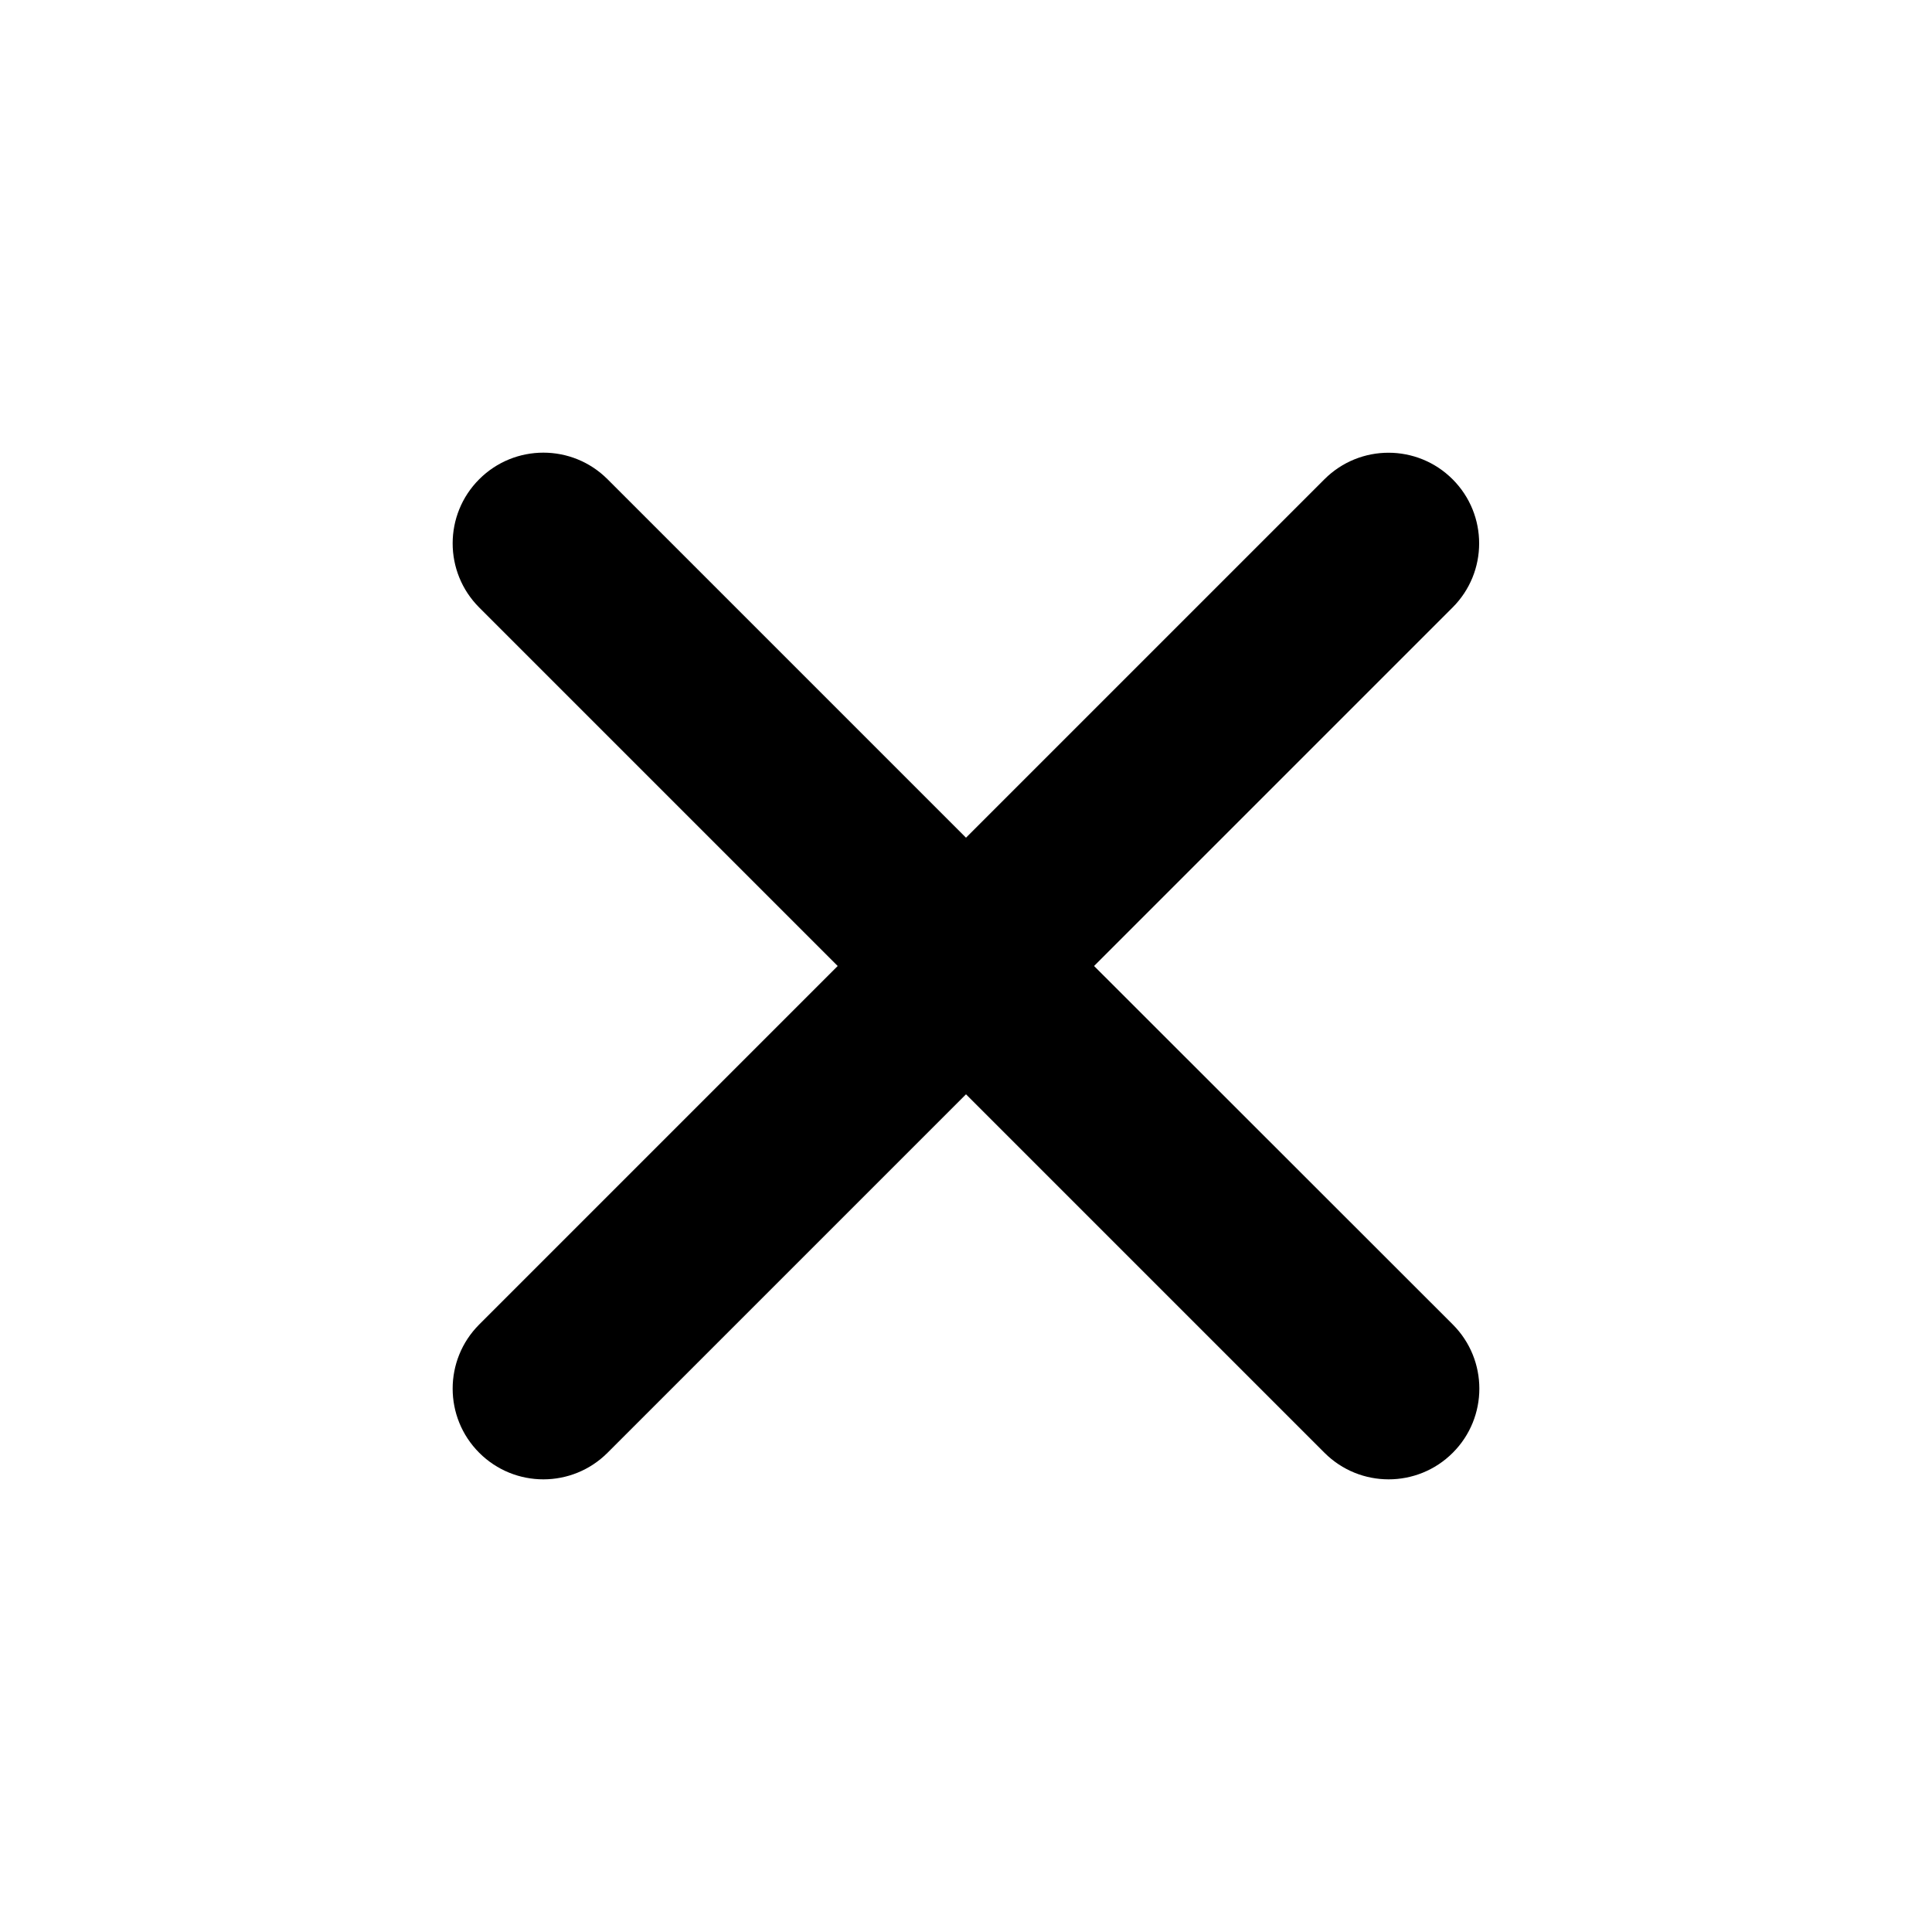
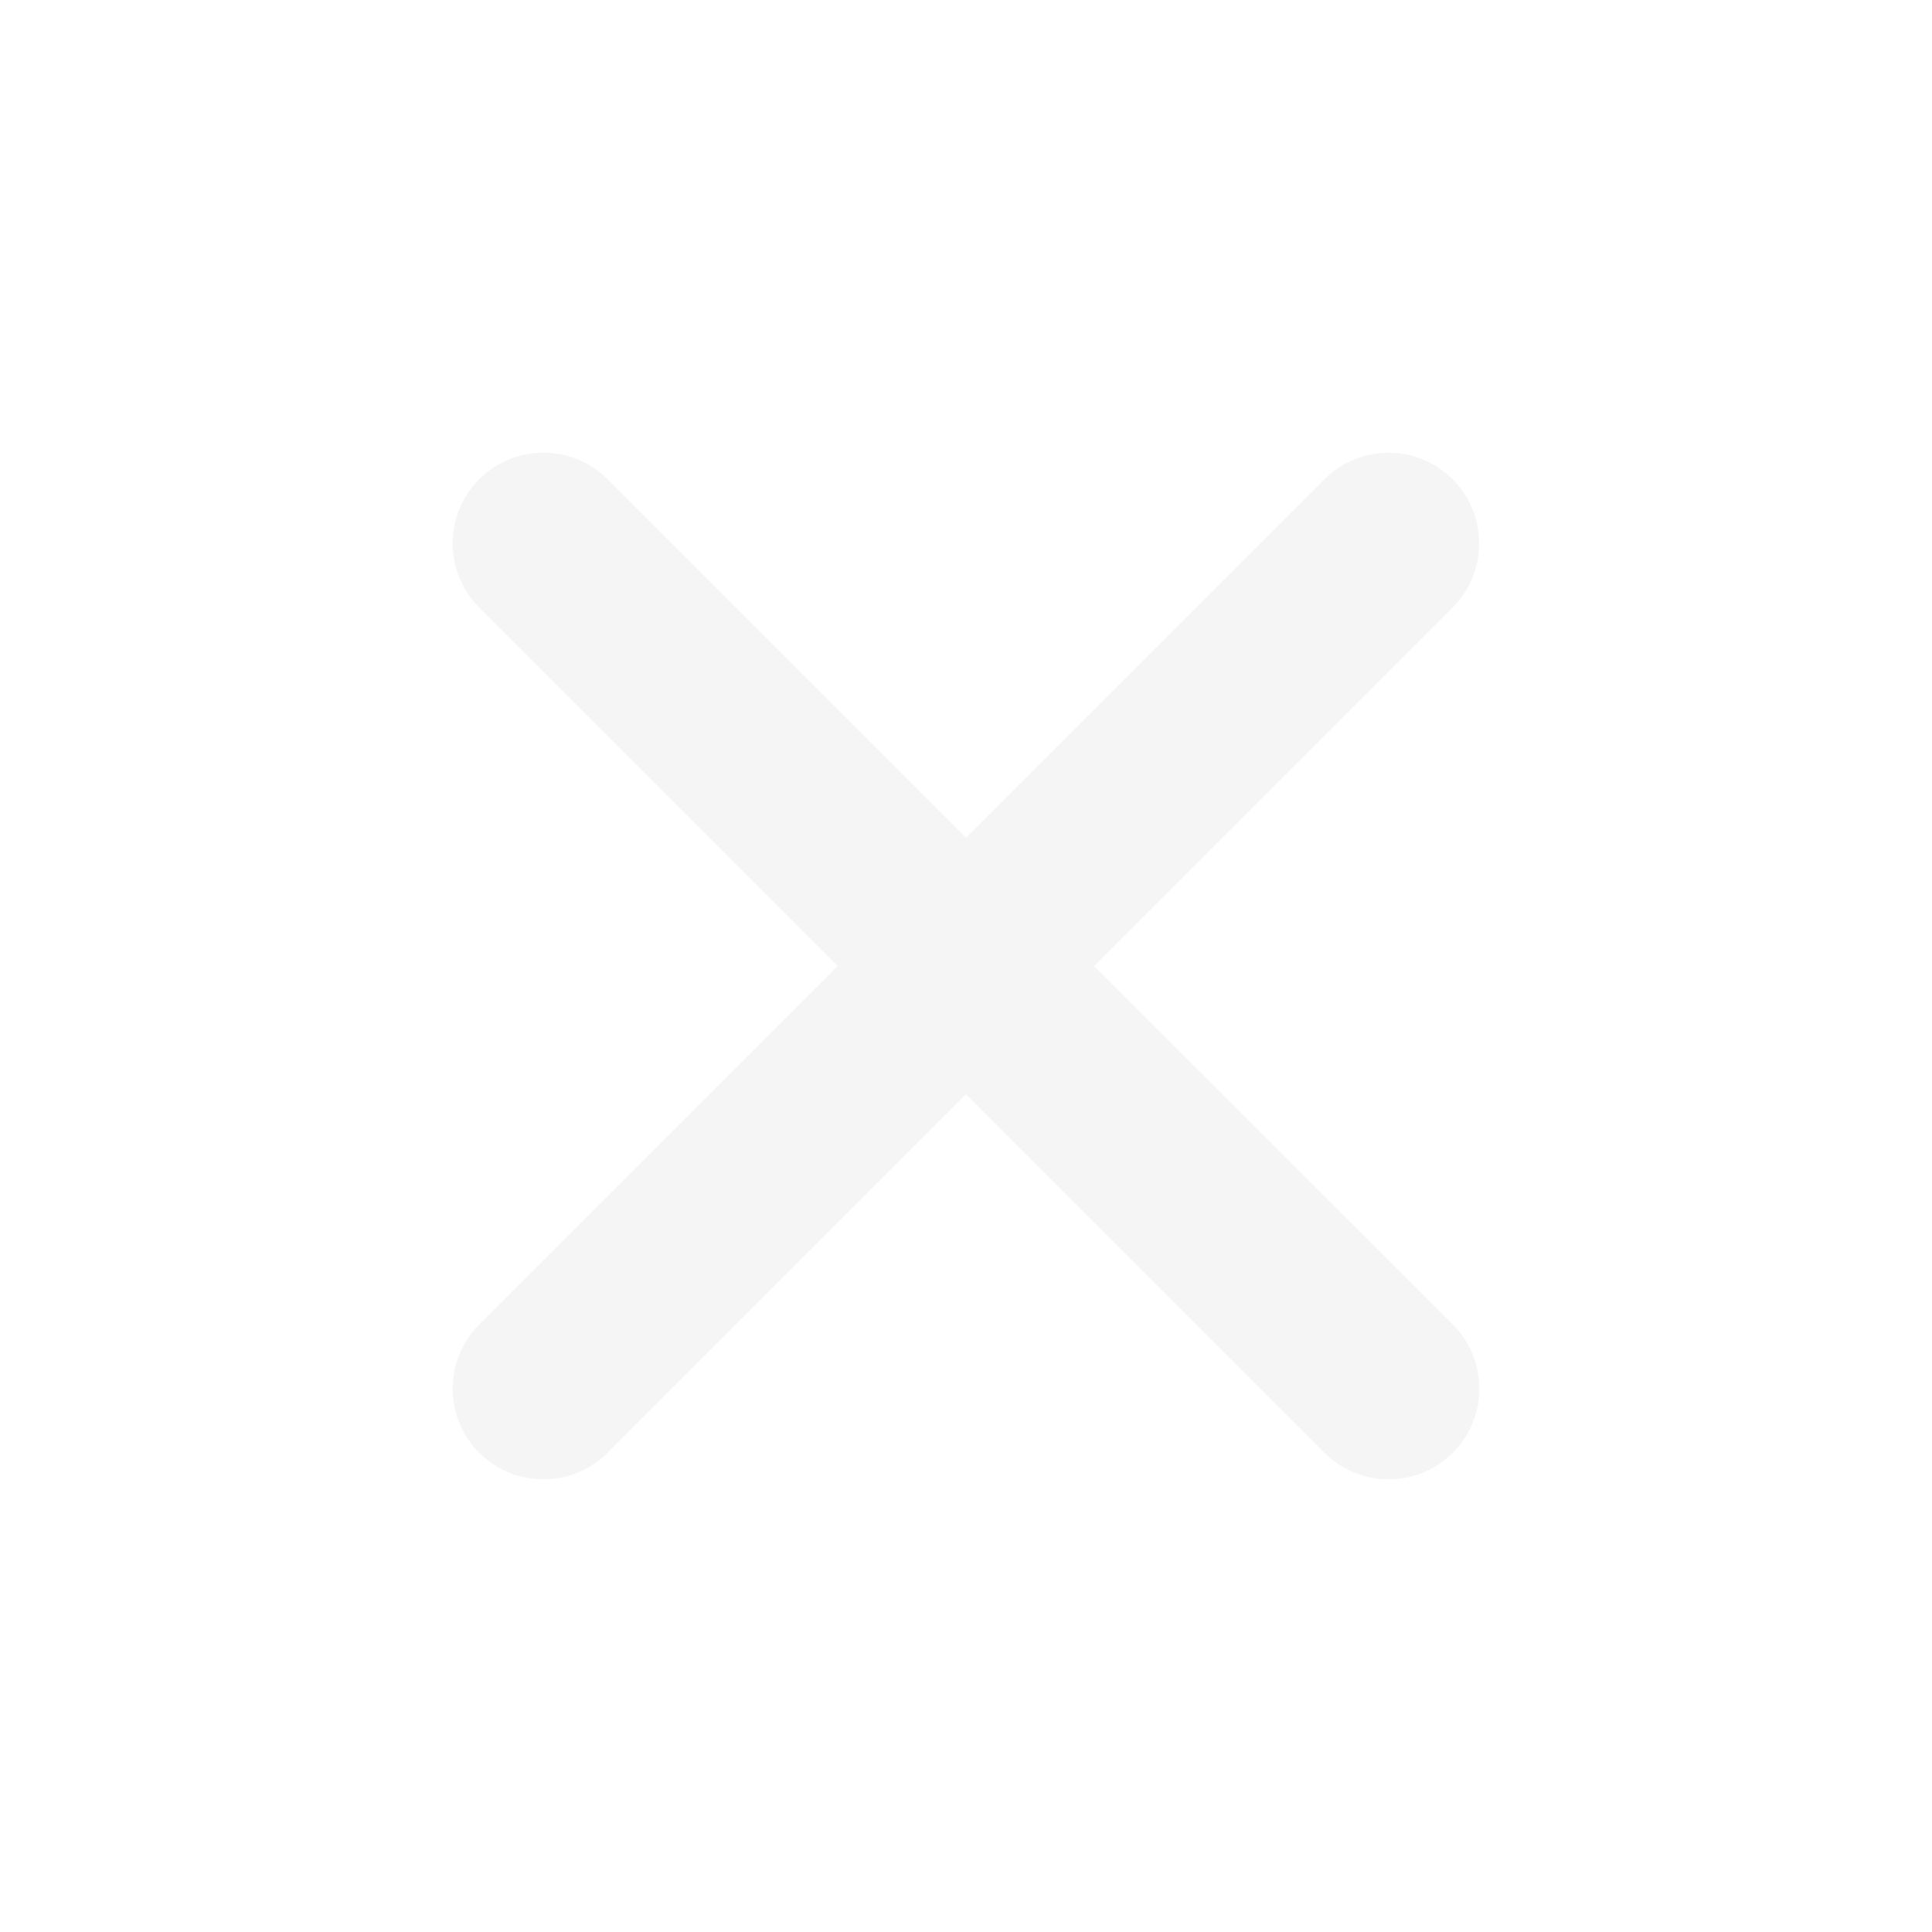
- <svg xmlns="http://www.w3.org/2000/svg" stroke="currentColor" fill="currentColor" stroke-width="0" viewBox="0 0 512 512">
-   <path d="M289.94 256l95-95A24 24 0 00351 127l-95 95-95-95a24 24 0 00-34 34l95 95-95 95a24 24 0 1034 34l95-95 95 95a24 24 0 0034-34z" />
+ <svg xmlns="http://www.w3.org/2000/svg" stroke="currentColor" fill="whitesmoke" stroke-width="0" viewBox="0 0 512 512">
+   <path d="M289.94 256l95-95A24 24 0 00351 127l-95 95-95-95a24 24 0 00-34 34l95 95-95 95a24 24 0 1034 34l95-95 95 95a24 24 0 0034-34z">
+     </path>
</svg>
